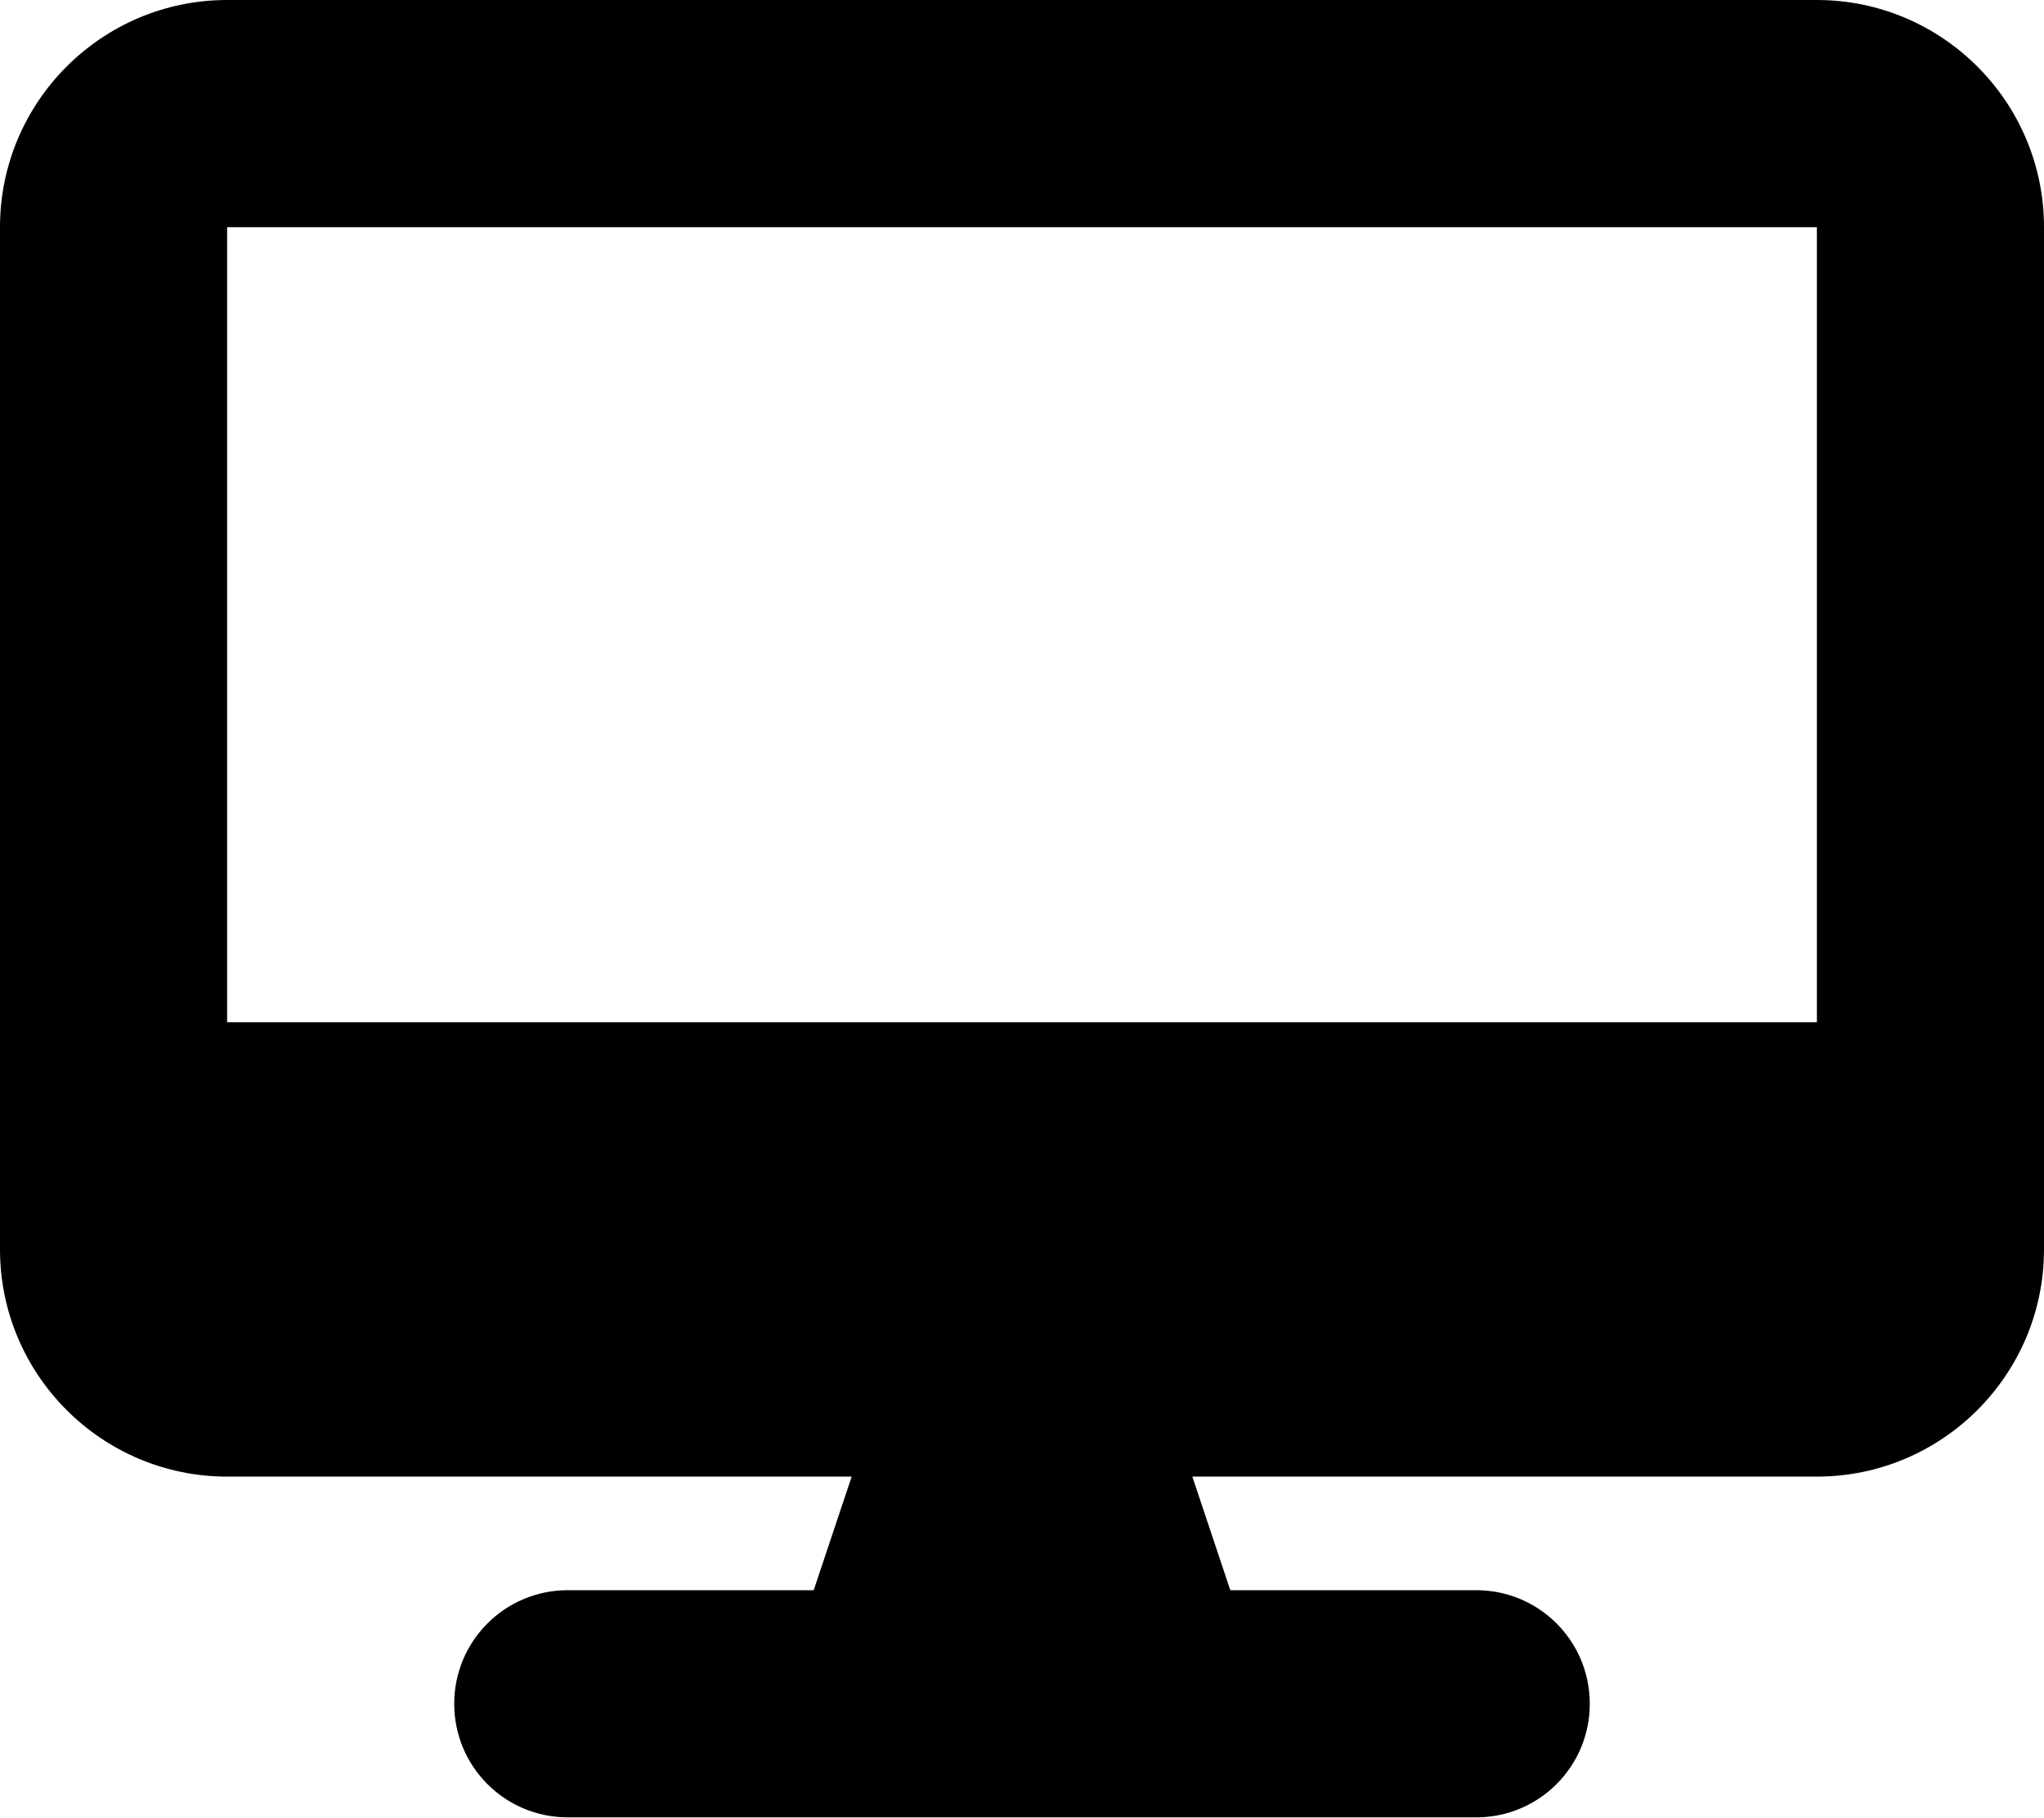
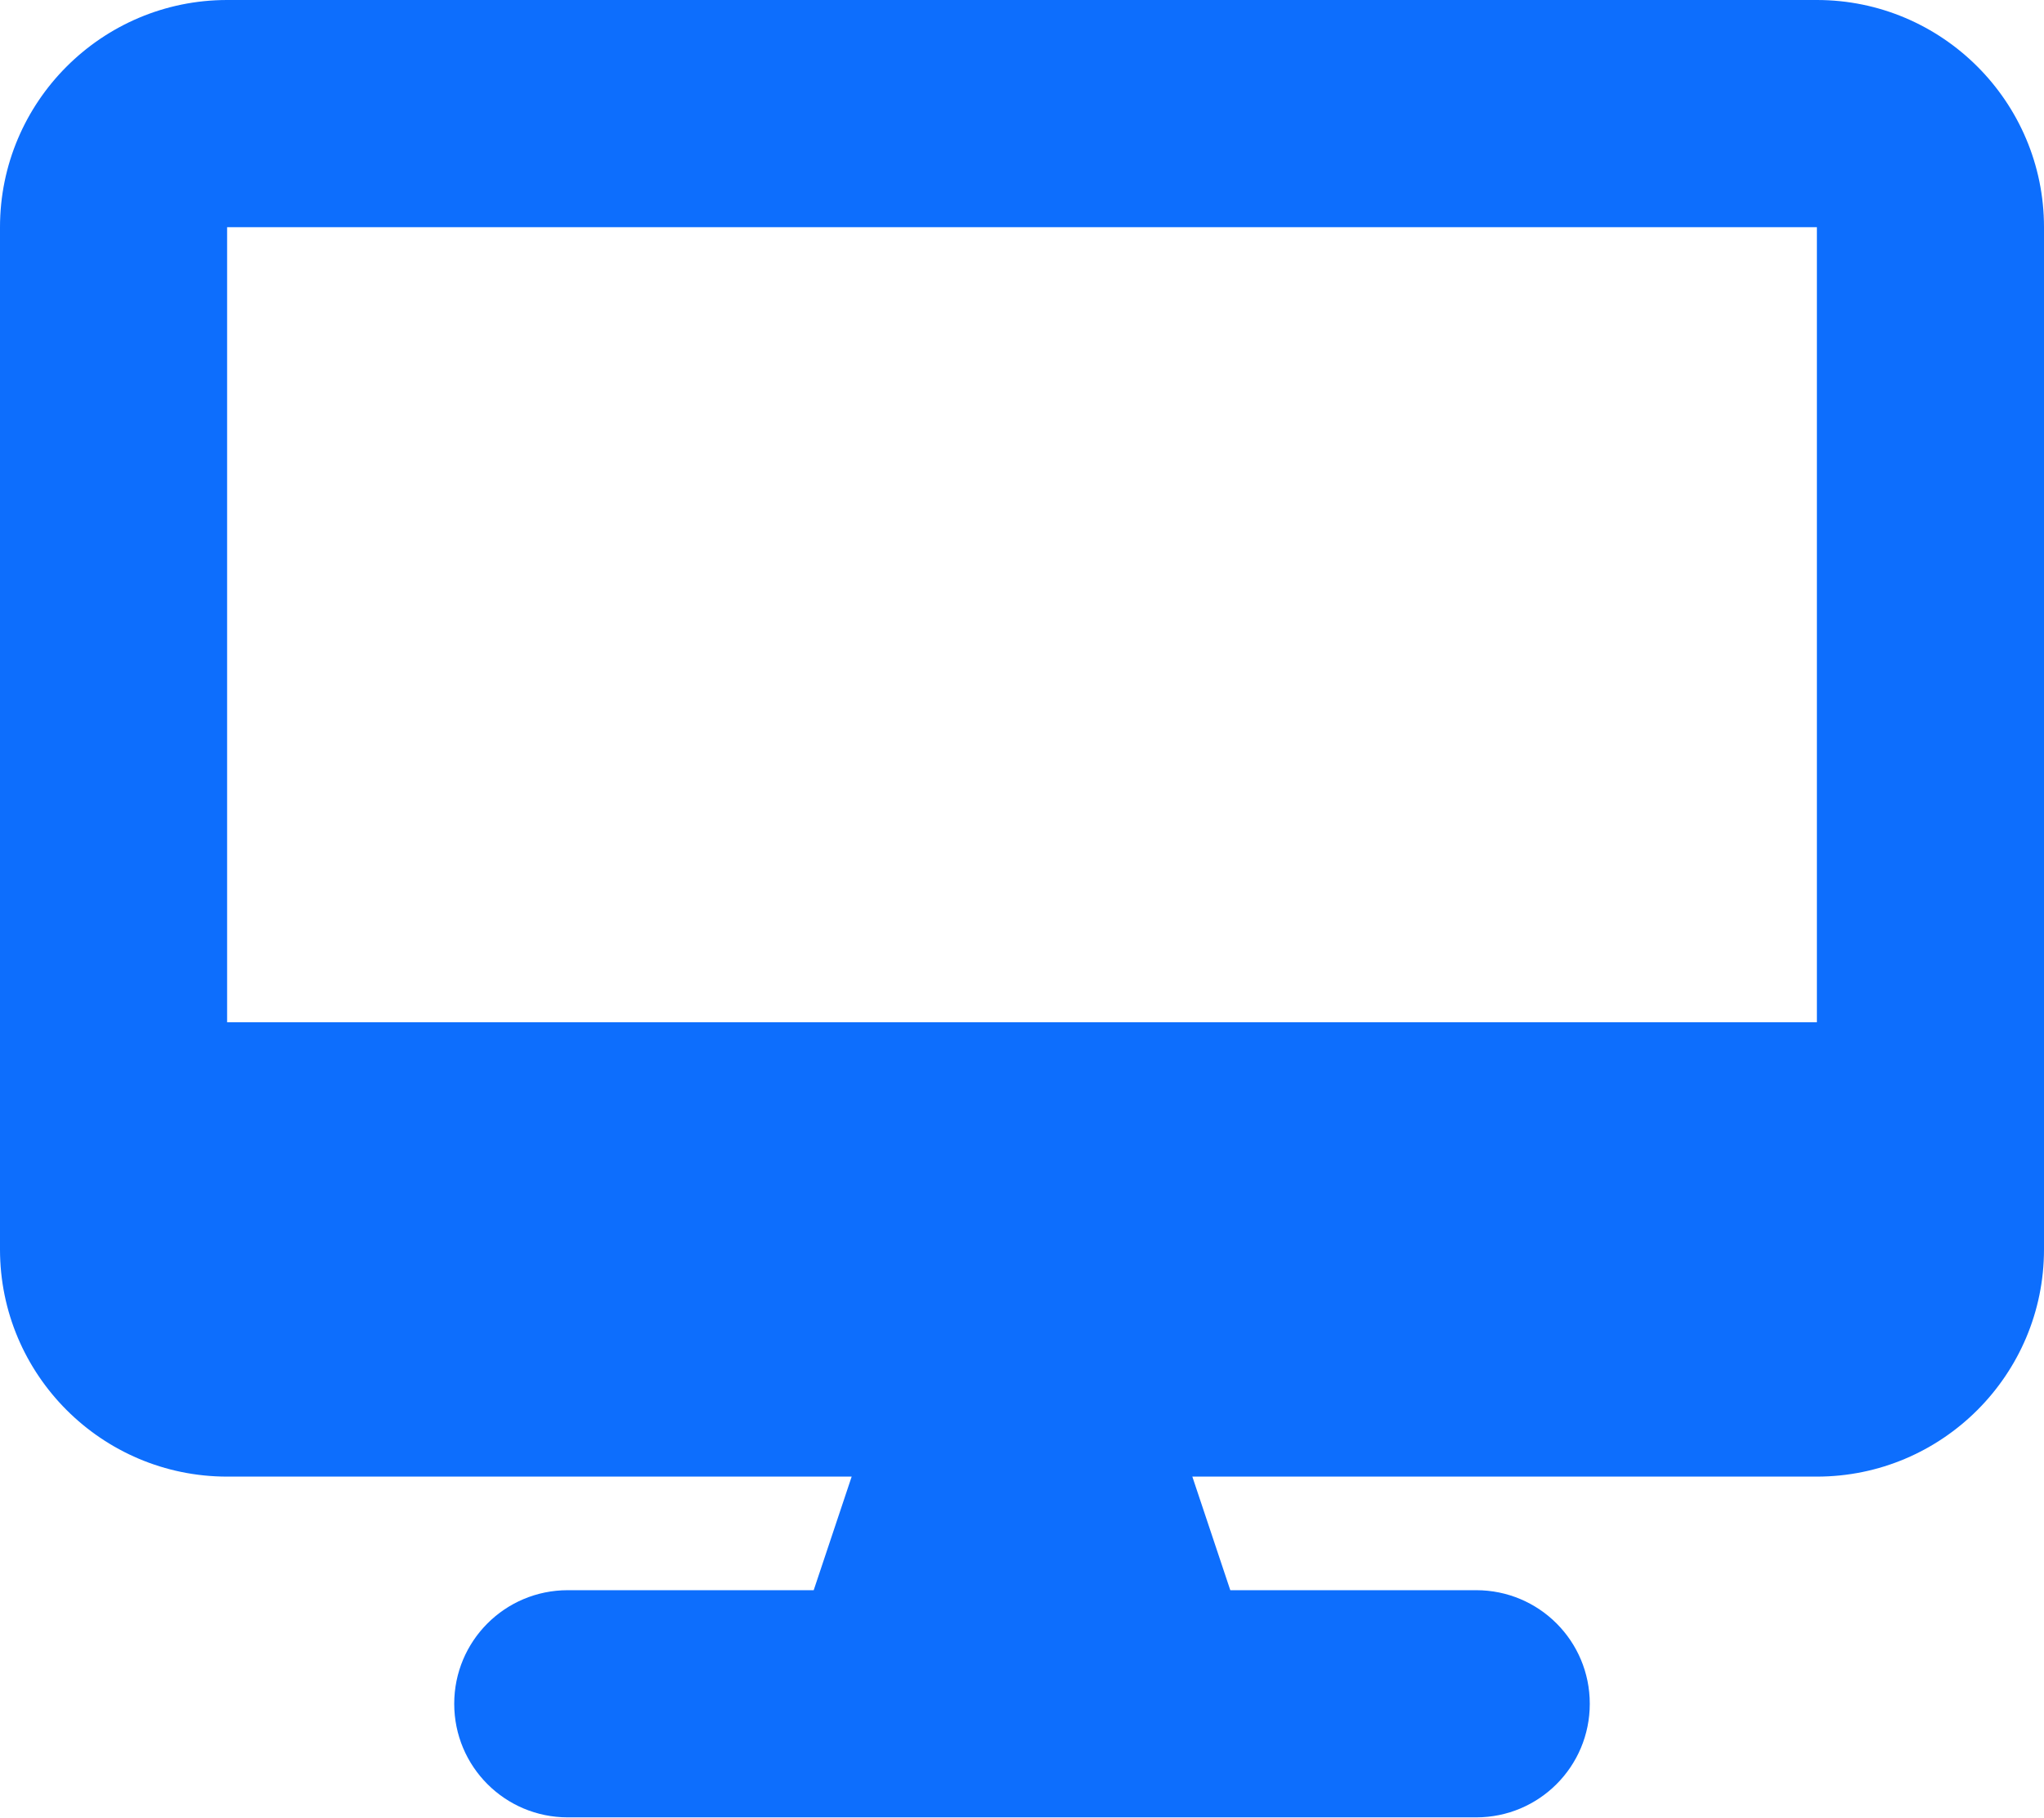
<svg xmlns="http://www.w3.org/2000/svg" viewBox="0 0 576 512">
-   <path d="M64 0C28.7 0 0 28.7 0 64L0 352c0 35.3 28.7 64 64 64l176 0-10.7 32L160 448c-17.7 0-32 14.3-32 32s14.3 32 32 32l256 0c17.7 0 32-14.3 32-32s-14.3-32-32-32l-69.3 0L336 416l176 0c35.3 0 64-28.7 64-64l0-288c0-35.3-28.7-64-64-64L64 0zM512 64l0 224L64 288 64 64l448 0z" />
+   <path fill="#0d6efd" d="M64 0C28.7 0 0 28.7 0 64L0 352c0 35.3 28.7 64 64 64l176 0-10.7 32L160 448c-17.7 0-32 14.3-32 32s14.3 32 32 32l256 0c17.7 0 32-14.3 32-32s-14.3-32-32-32l-69.3 0L336 416l176 0c35.3 0 64-28.7 64-64l0-288c0-35.3-28.7-64-64-64L64 0zM512 64l0 224L64 288 64 64l448 0z" />
</svg>
